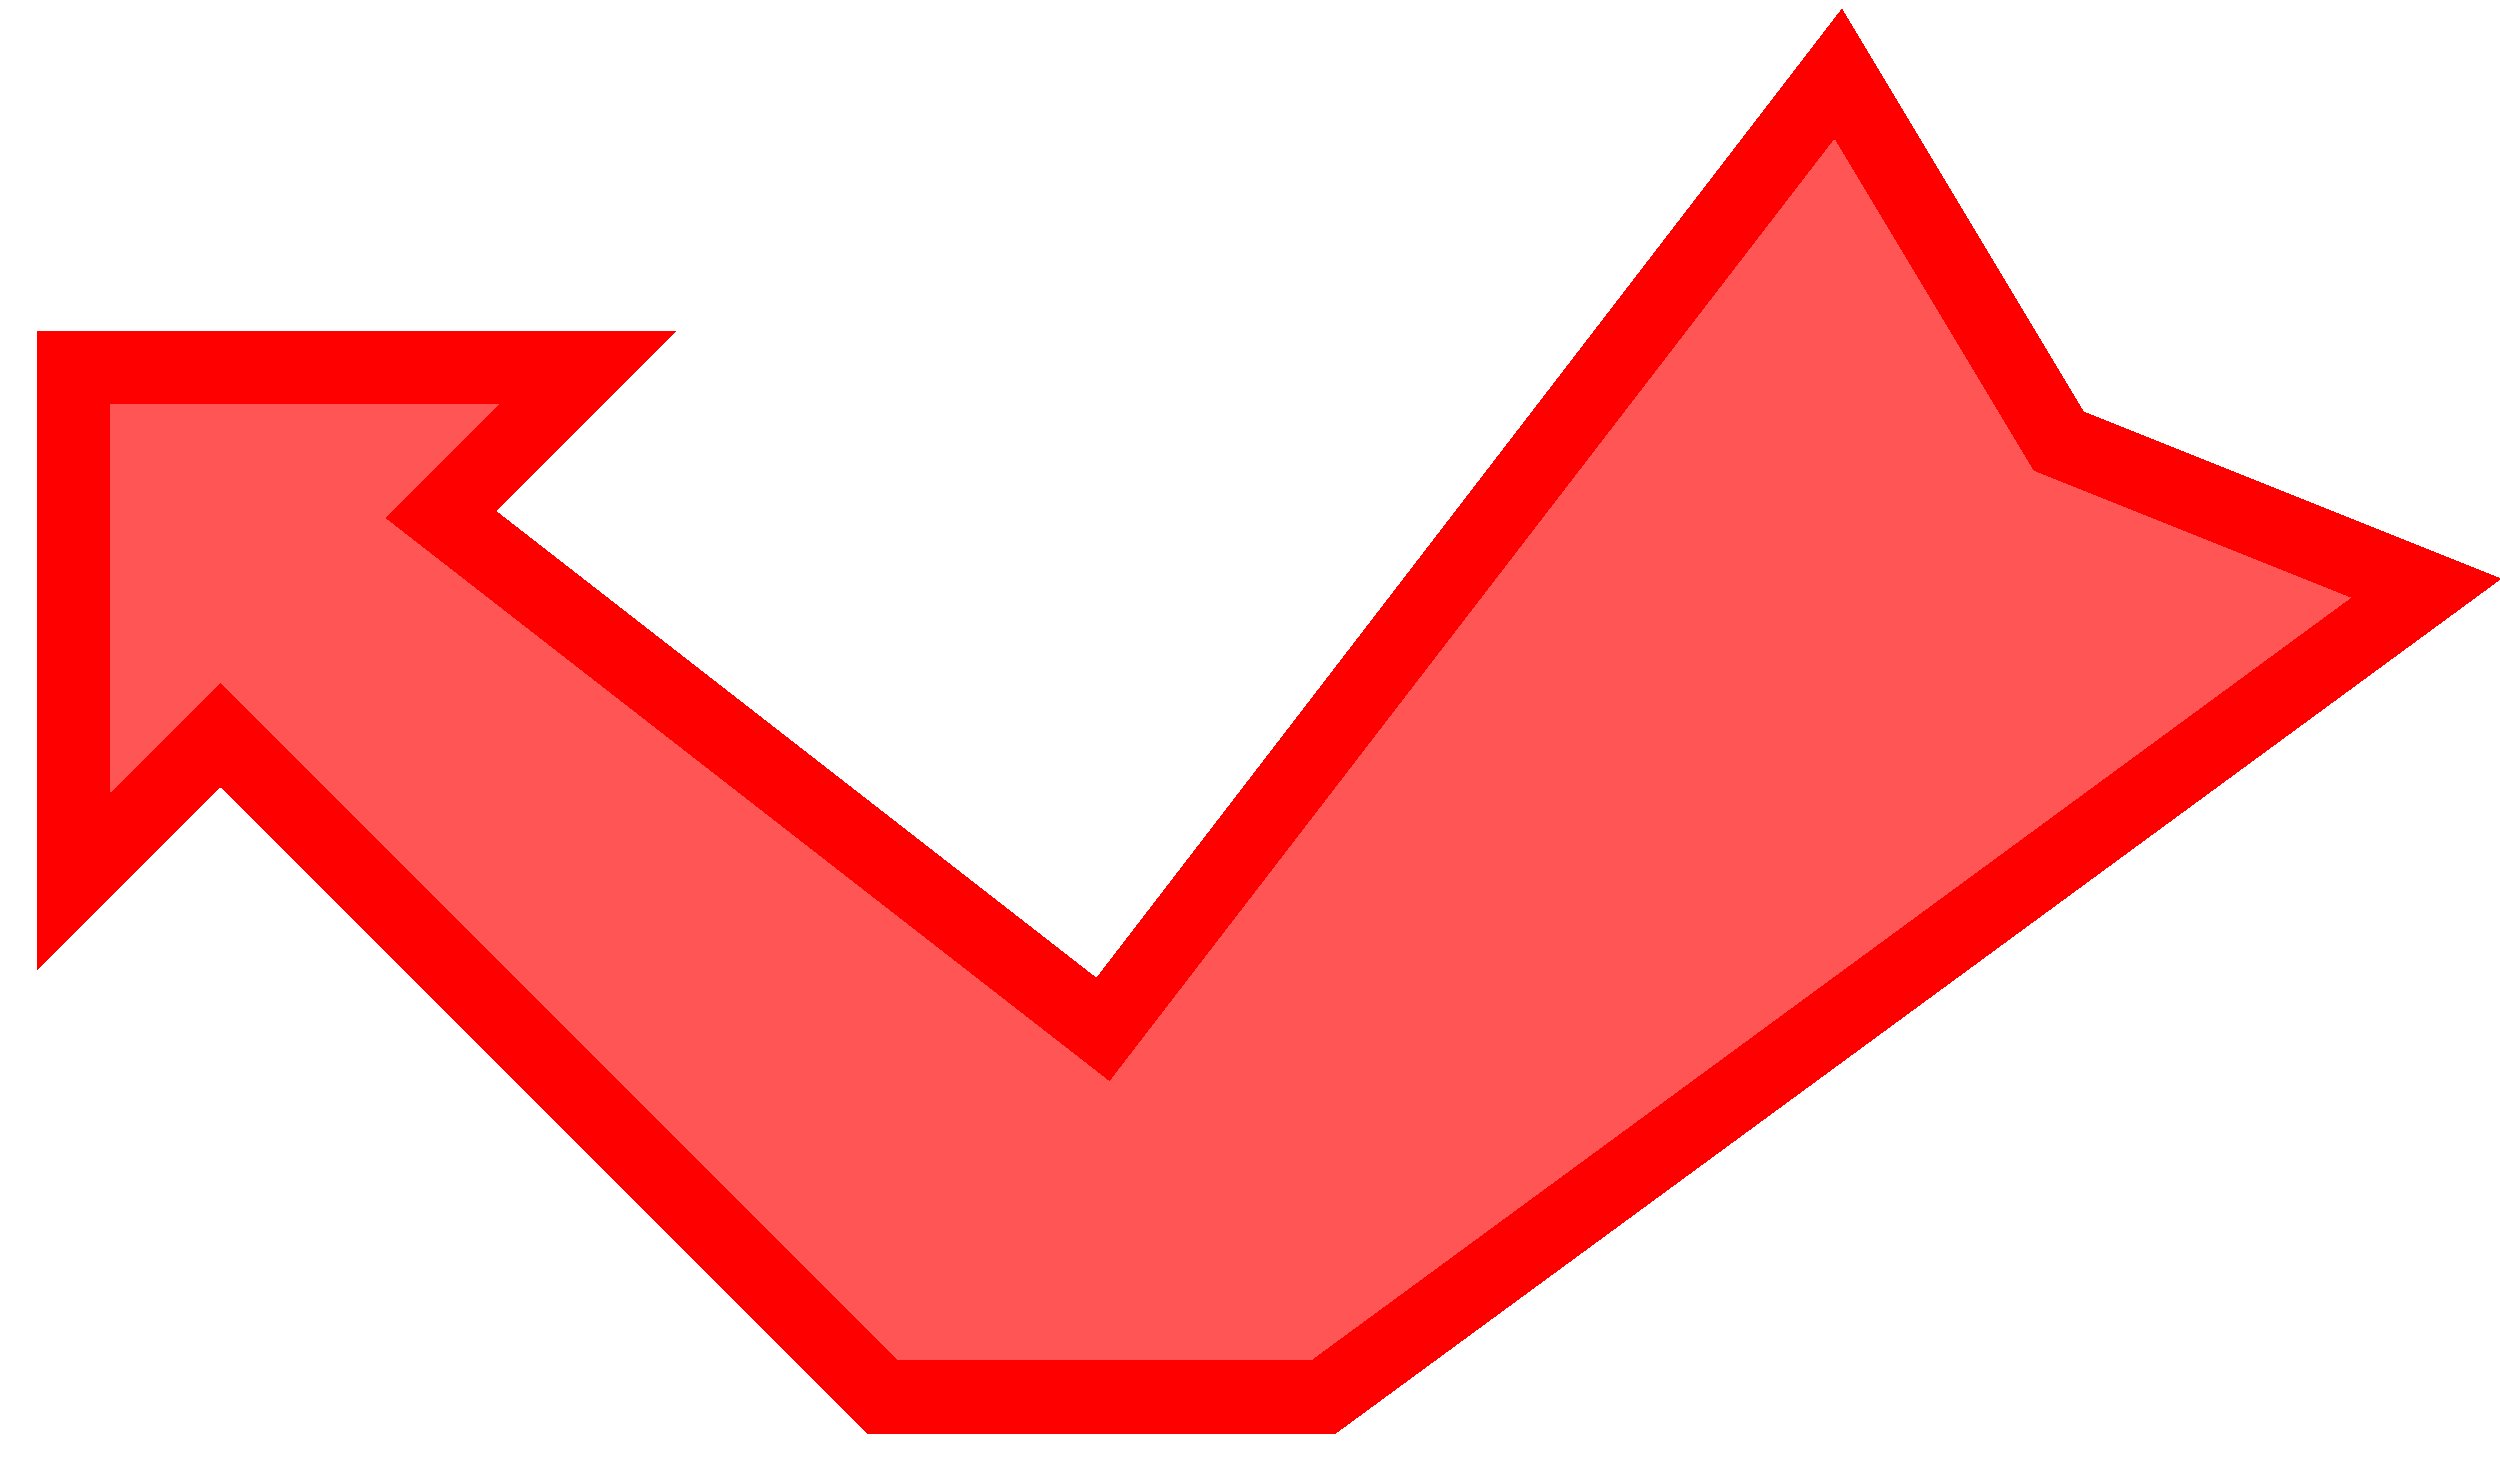
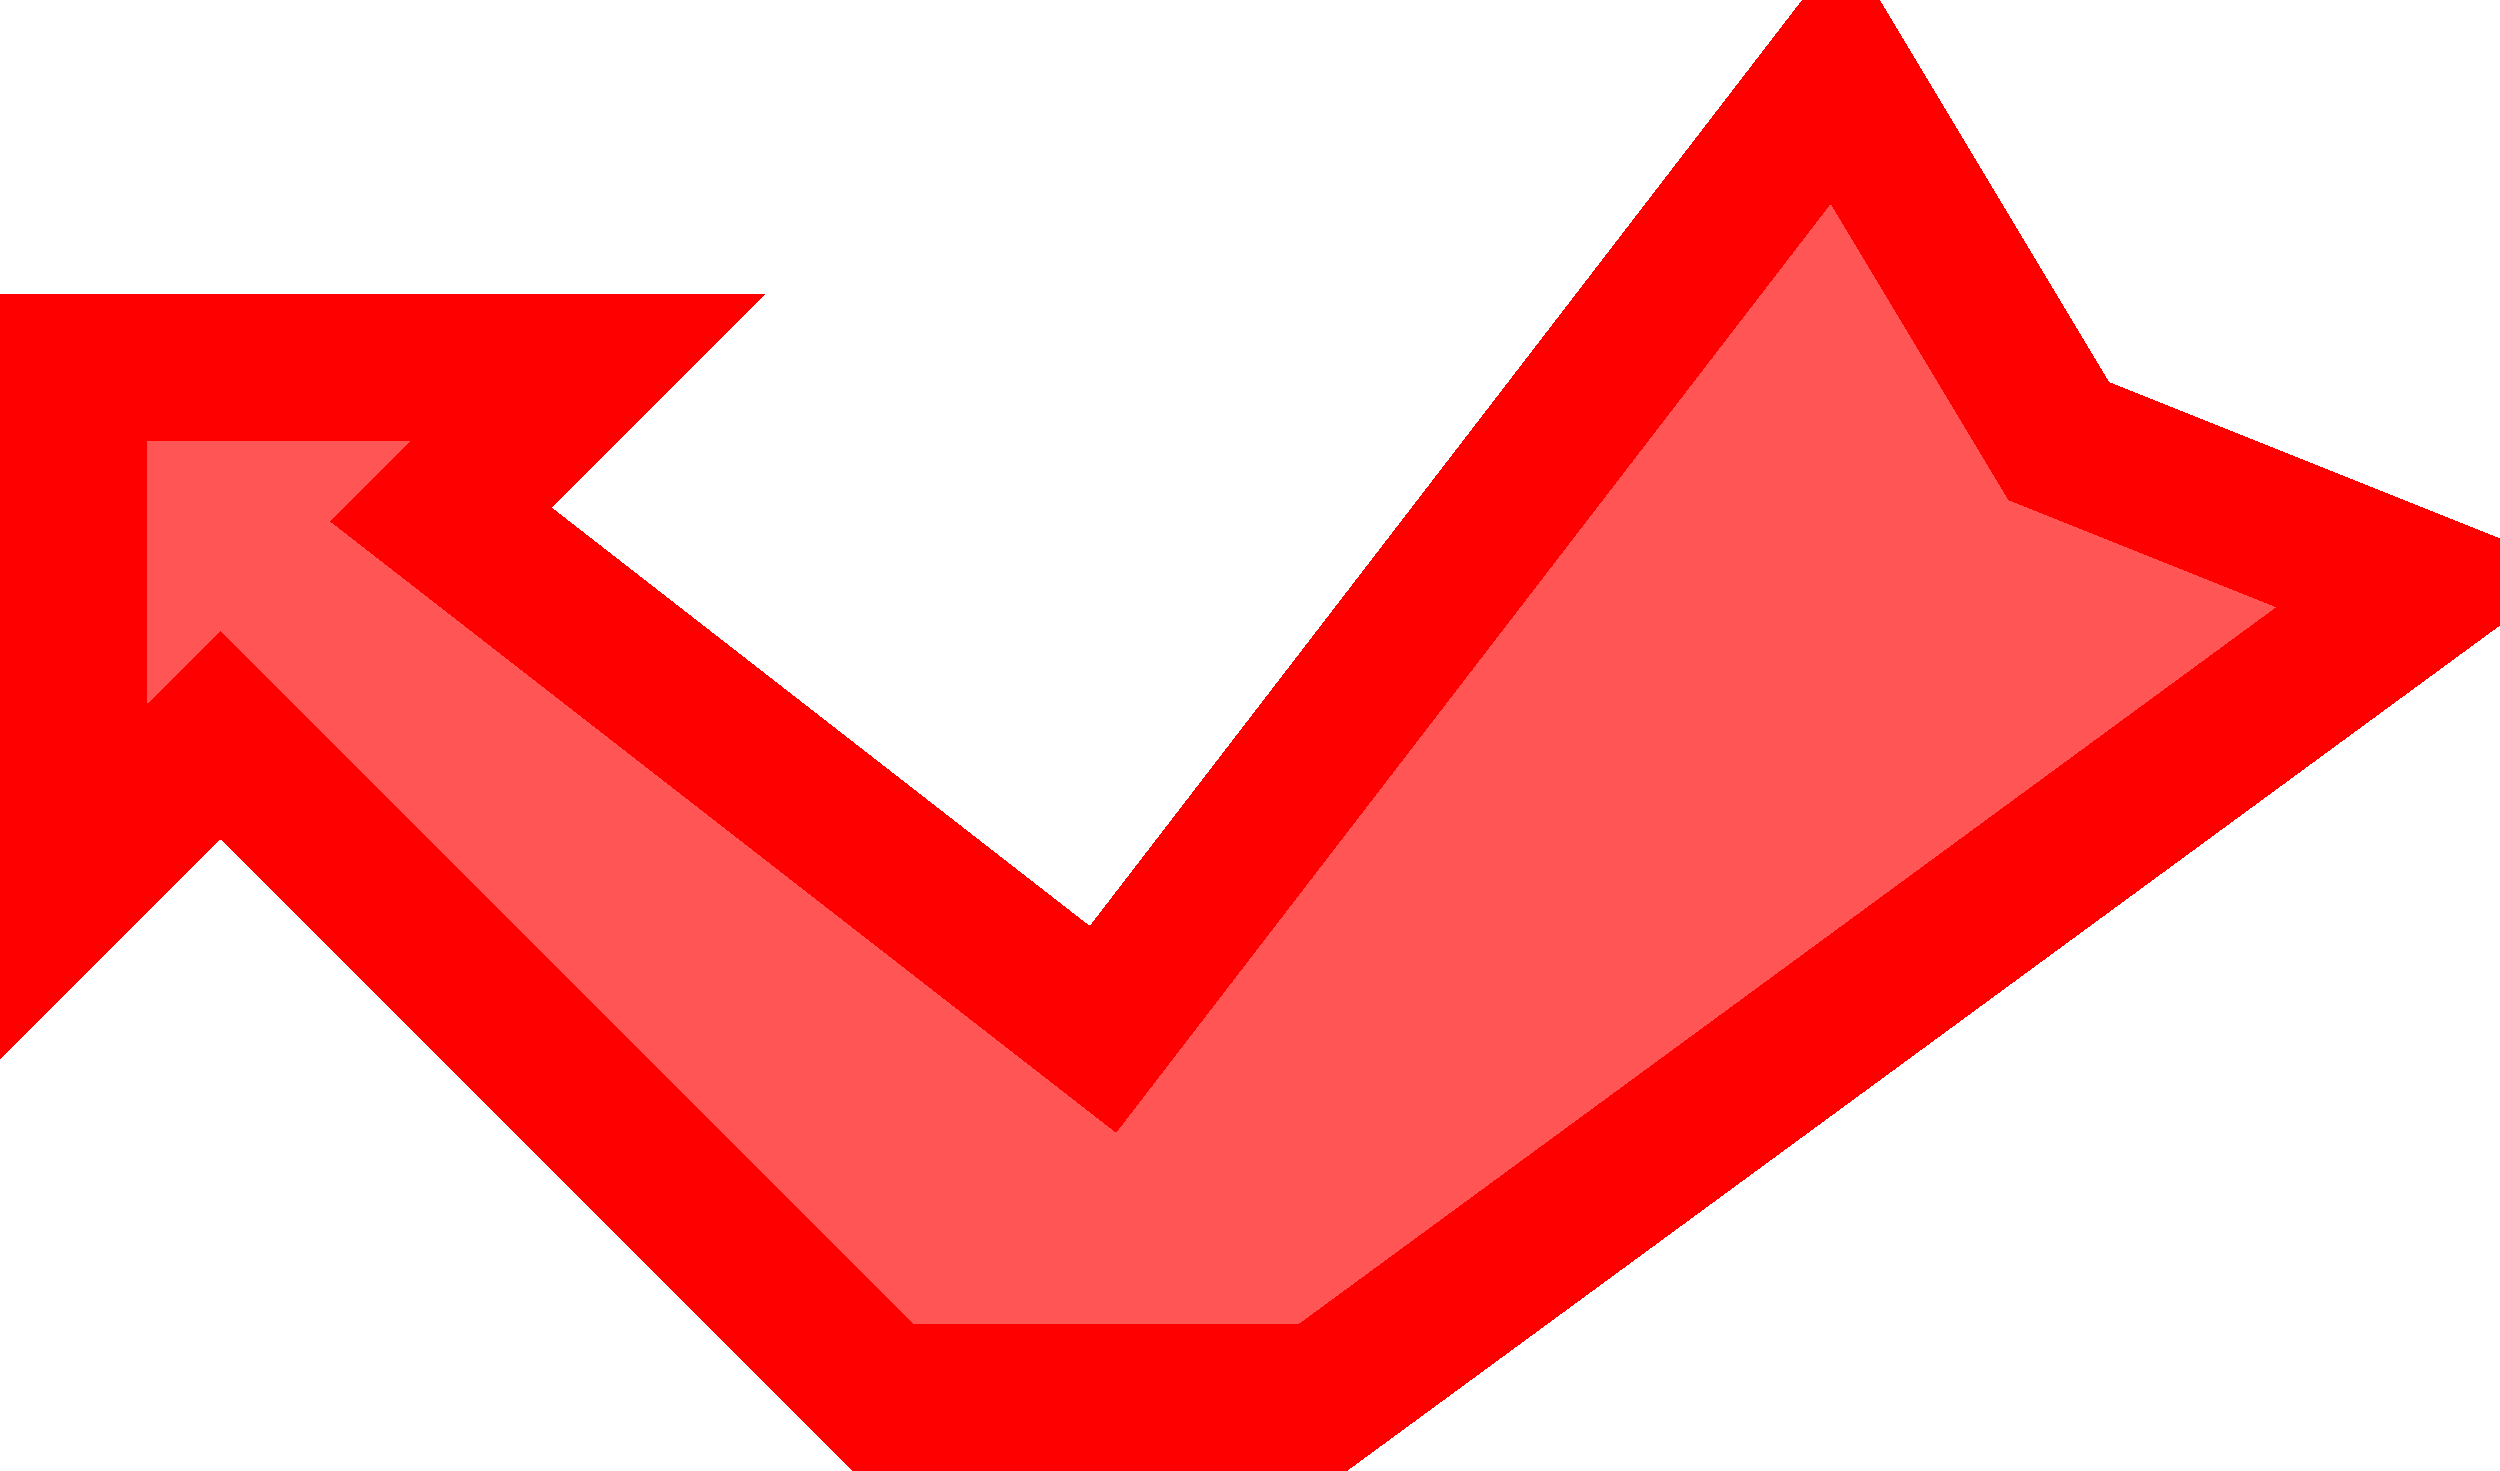
<svg xmlns="http://www.w3.org/2000/svg" width="34" height="20" viewBox="0 0 34 20" id="svg2" version="1.1" style="shape-rendering:crispEdges">
  <defs id="defs4" />
  <g id="layer1" transform="translate(-0.2369458,-1031.967)">
    <path style="fill:none;fill-rule:evenodd;stroke:#000000;stroke-width:0;stroke-linecap:butt;stroke-linejoin:miter;stroke-miterlimit:4;stroke-dasharray:none;stroke-opacity:1" d="m 3.237,1013.967 23,25" id="path3279" />
-     <path style="fill:#ff5555;fill-opacity:1;fill-rule:evenodd;stroke:#ff0000;stroke-width:1;stroke-linecap:butt;stroke-linejoin:miter;stroke-miterlimit:4;stroke-dasharray:none;stroke-opacity:1" d="m 25.237,1032.967 -10,13 -9,-7 2,-2 -7,0 0,7 2,-2 9,9 6,0 15,-11 -5,-2 z" id="path5019" />
+     <path style="fill:#ff5555;fill-opacity:1;fill-rule:evenodd;stroke:#ff0000;stroke-width:2;stroke-linecap:butt;stroke-linejoin:miter;stroke-miterlimit:4;stroke-dasharray:none;stroke-opacity:1" d="m 25.237,1032.967 -10,13 -9,-7 2,-2 -7,0 0,7 2,-2 9,9 6,0 15,-11 -5,-2 z" id="path5019" />
  </g>
</svg>
